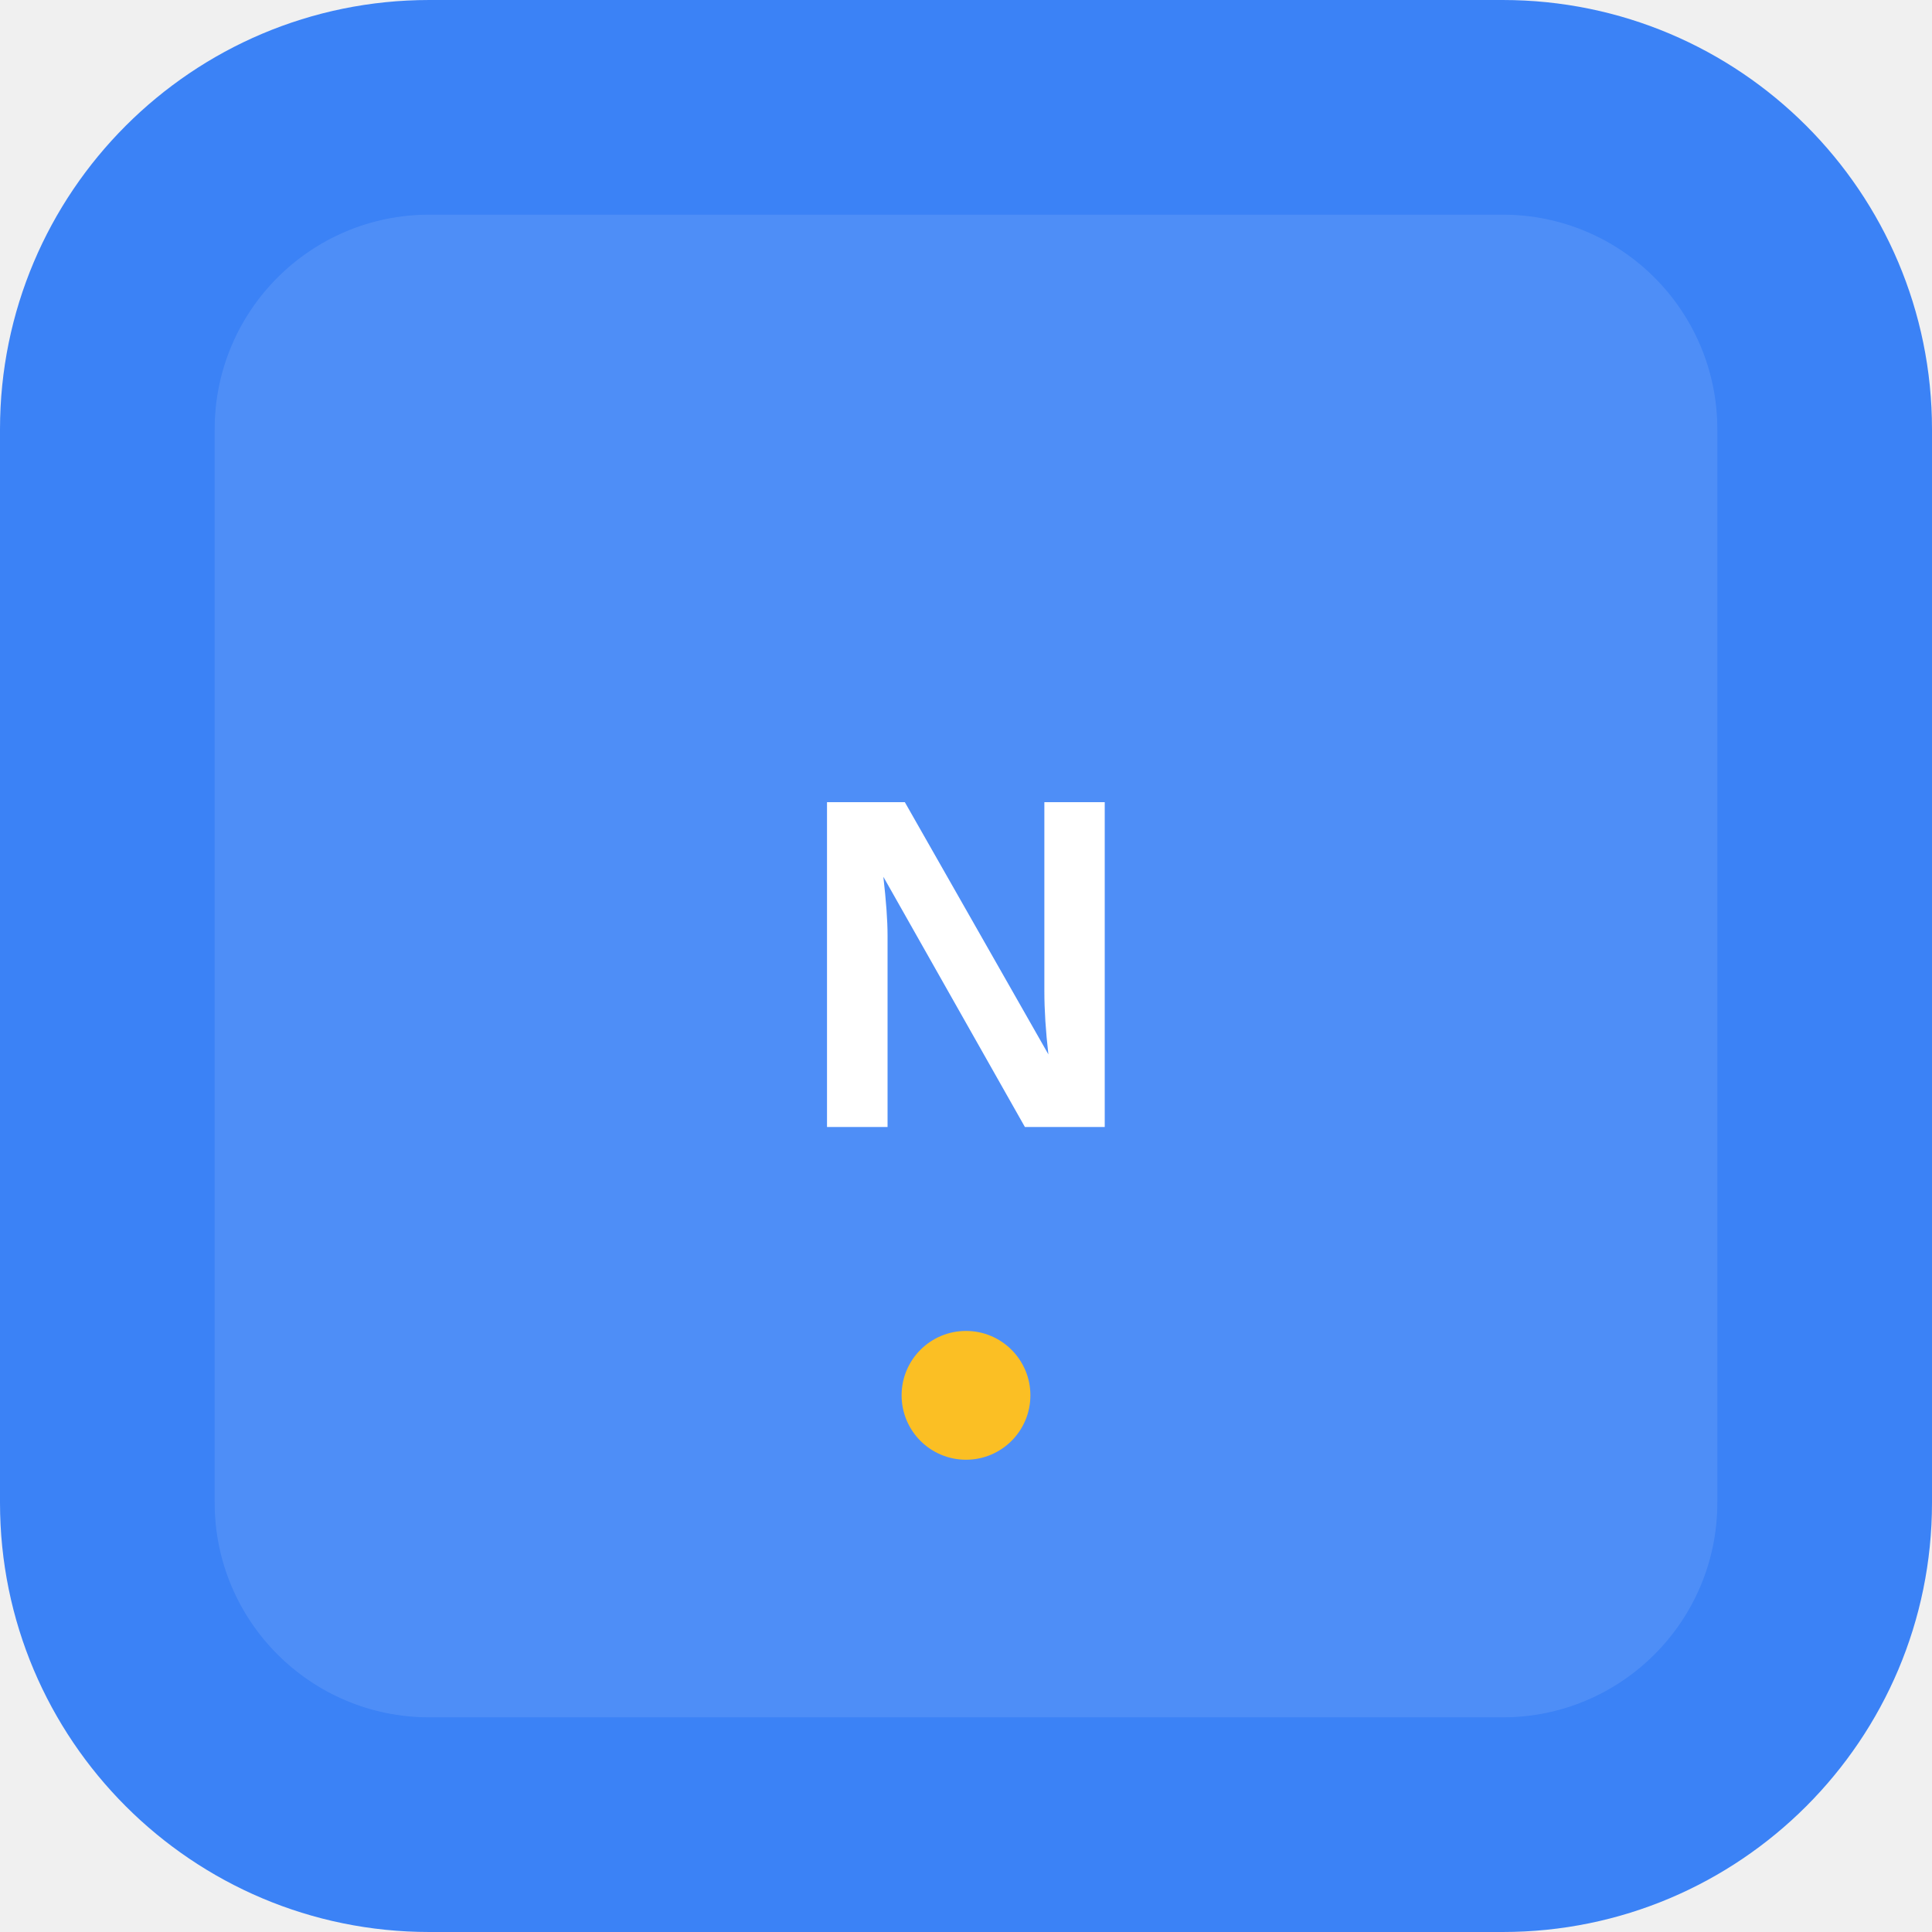
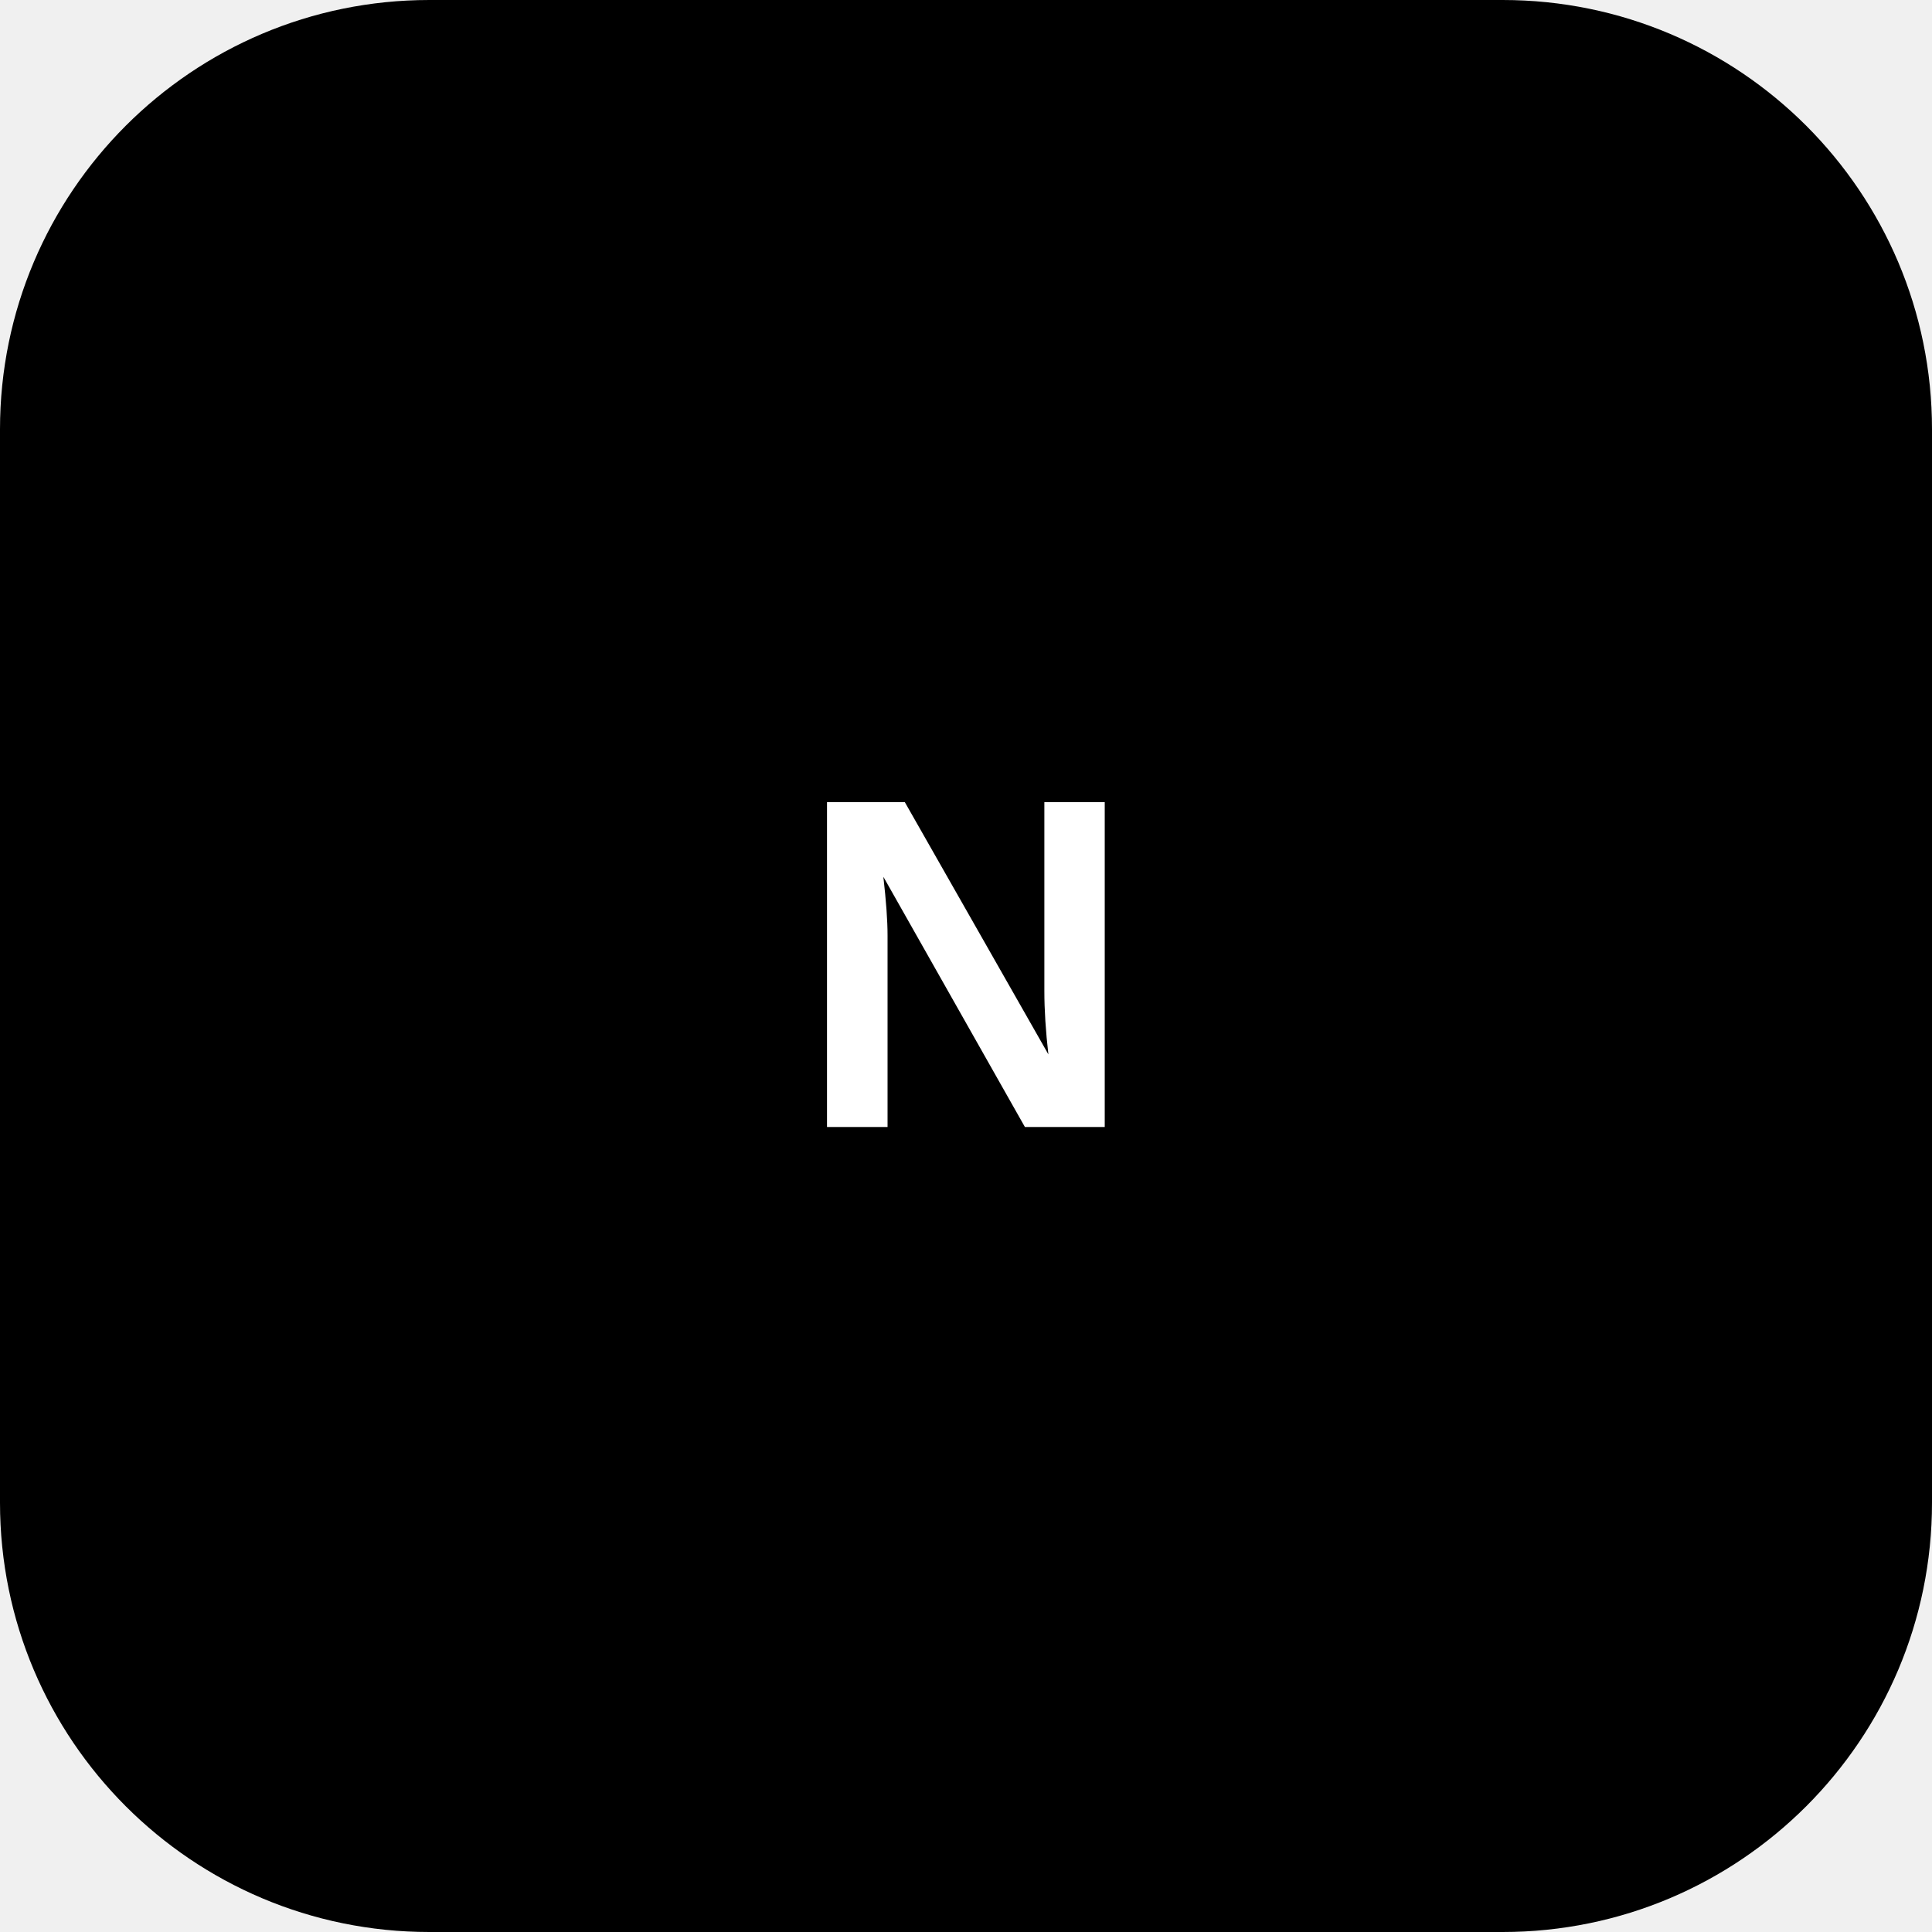
<svg xmlns="http://www.w3.org/2000/svg" width="180" height="180" viewBox="0 0 180 180" fill="none">
-   <rect width="180" height="180" rx="40" fill="#3b82f6" />
-   <rect x="20" y="20" width="140" height="140" rx="20" fill="white" fill-opacity="0.1" />
+   <rect width="180" height="180" rx="40" fill="#000000" />
  <text x="90" y="105" text-anchor="middle" fill="white" font-family="Arial, sans-serif" font-size="44" font-weight="bold">N</text>
-   <circle cx="90" cy="130" r="6" fill="#fbbf24" />
</svg>
